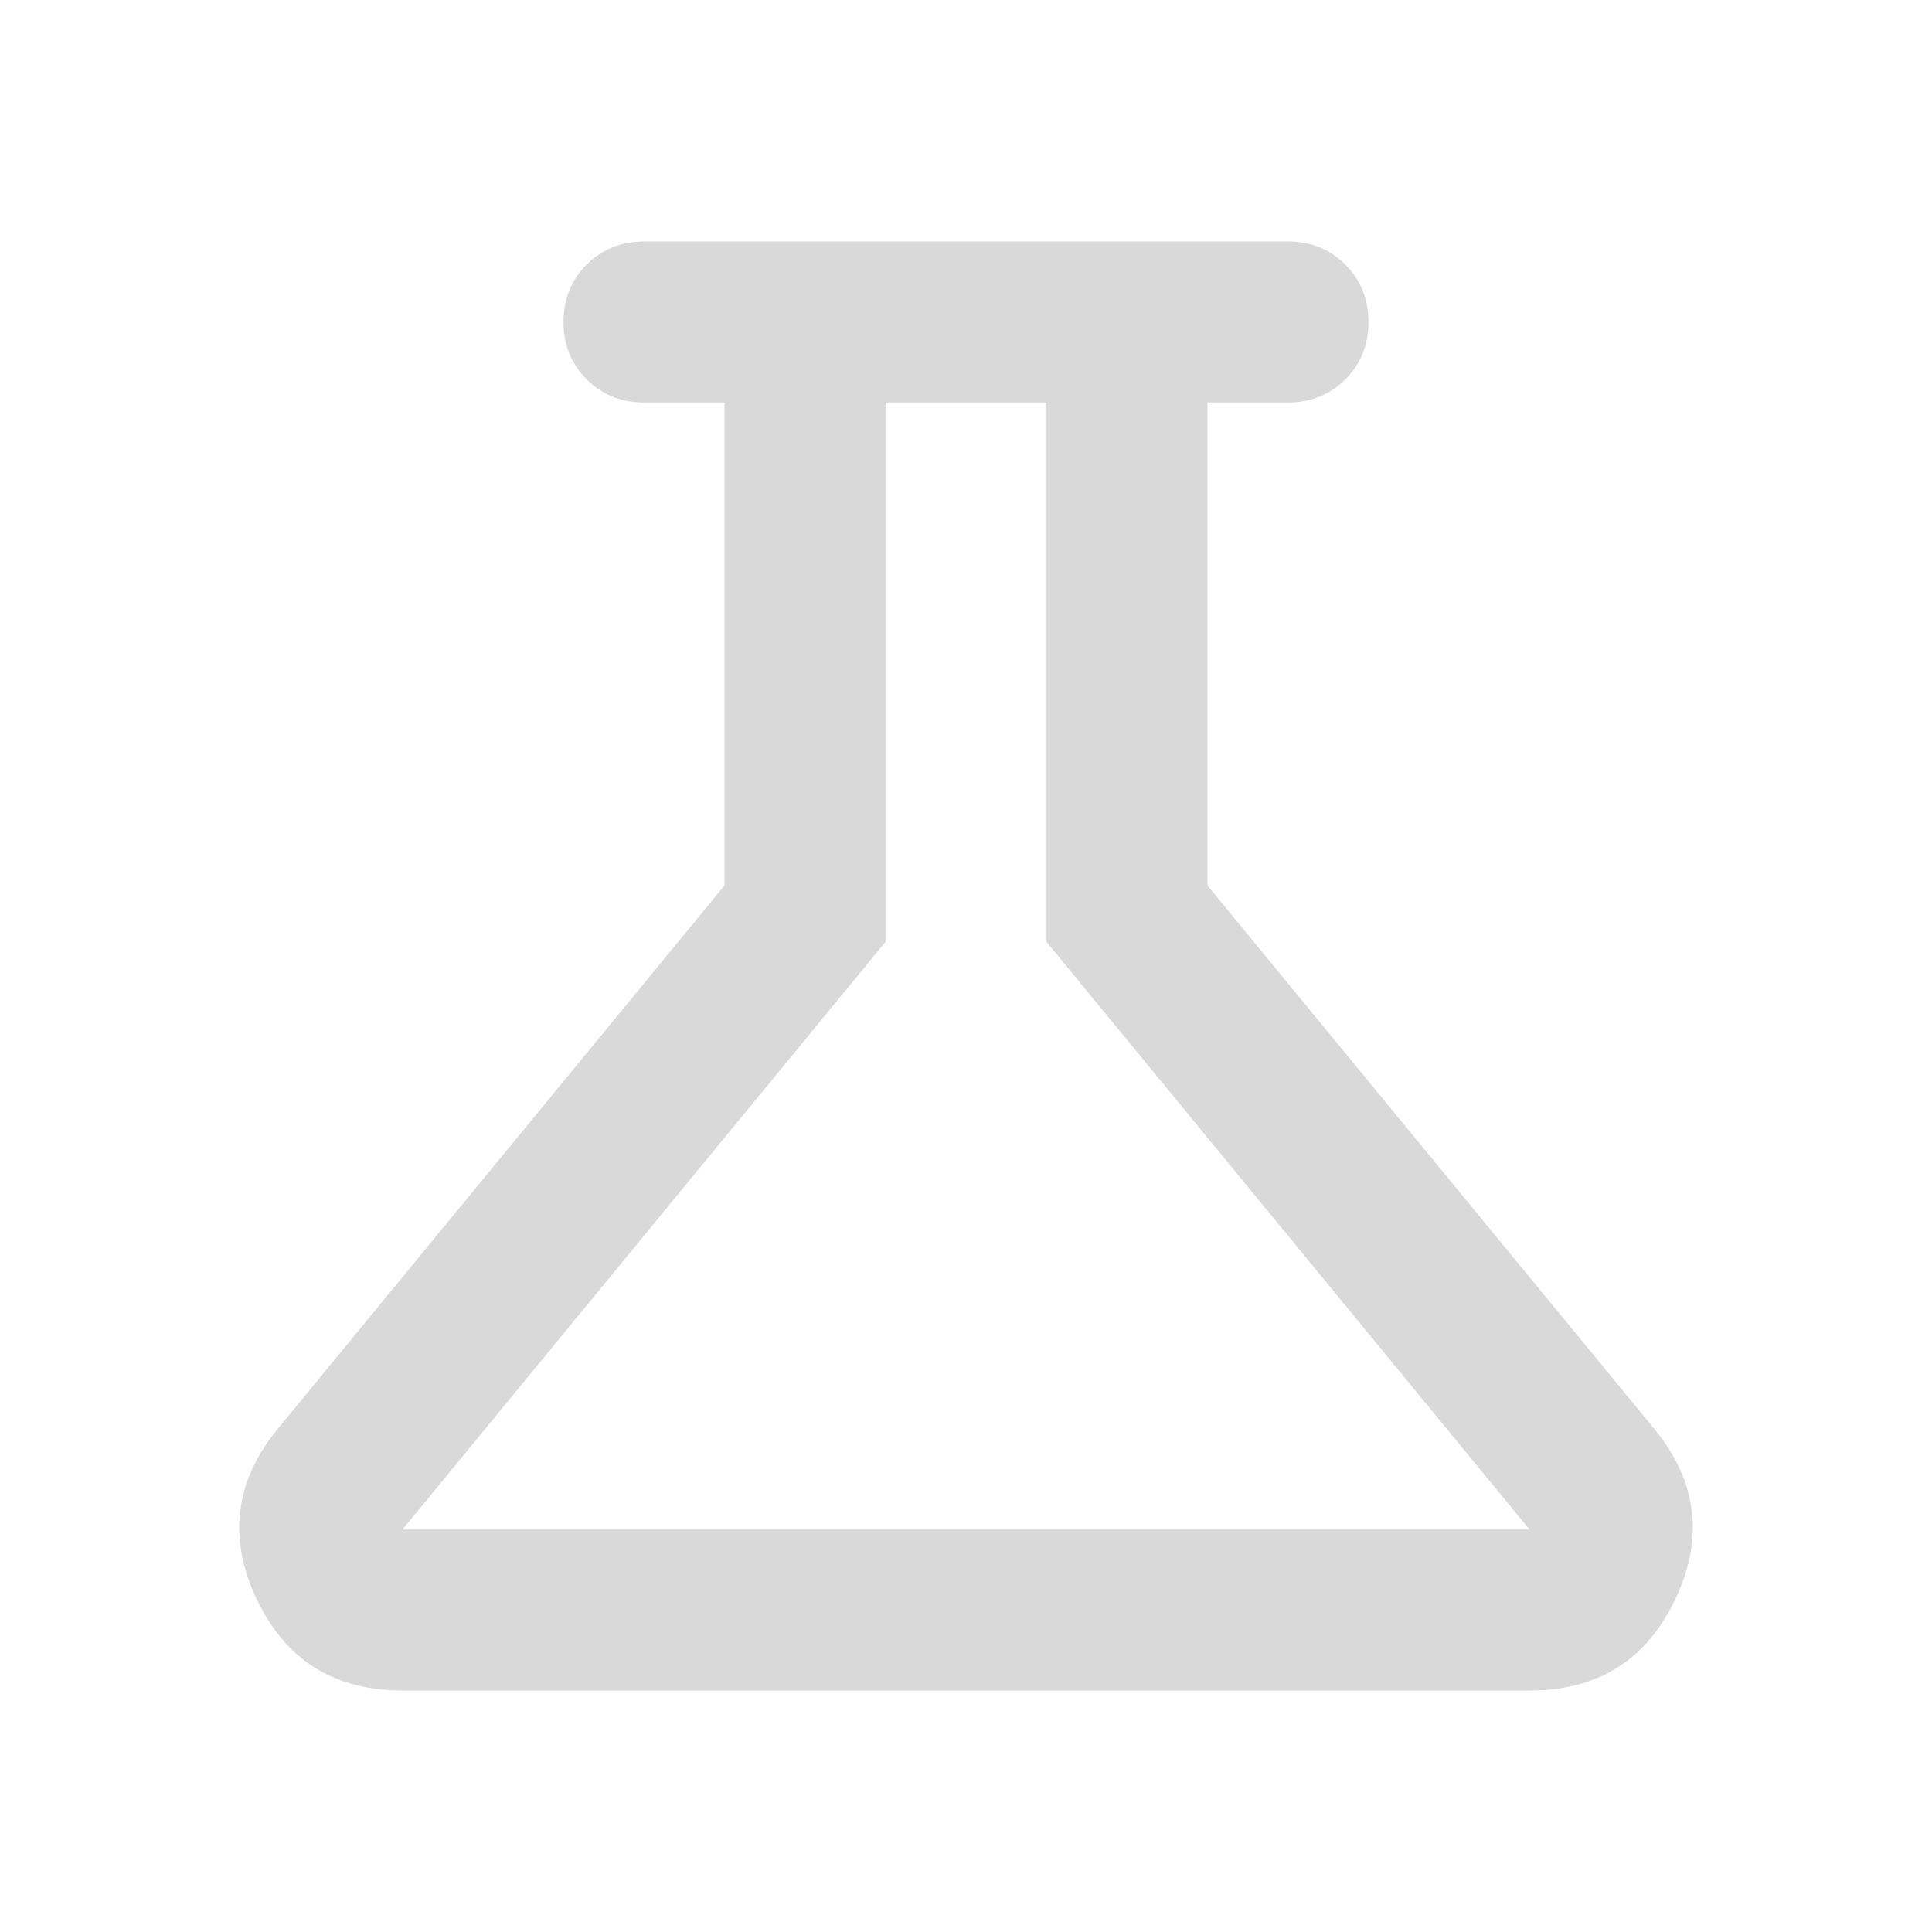
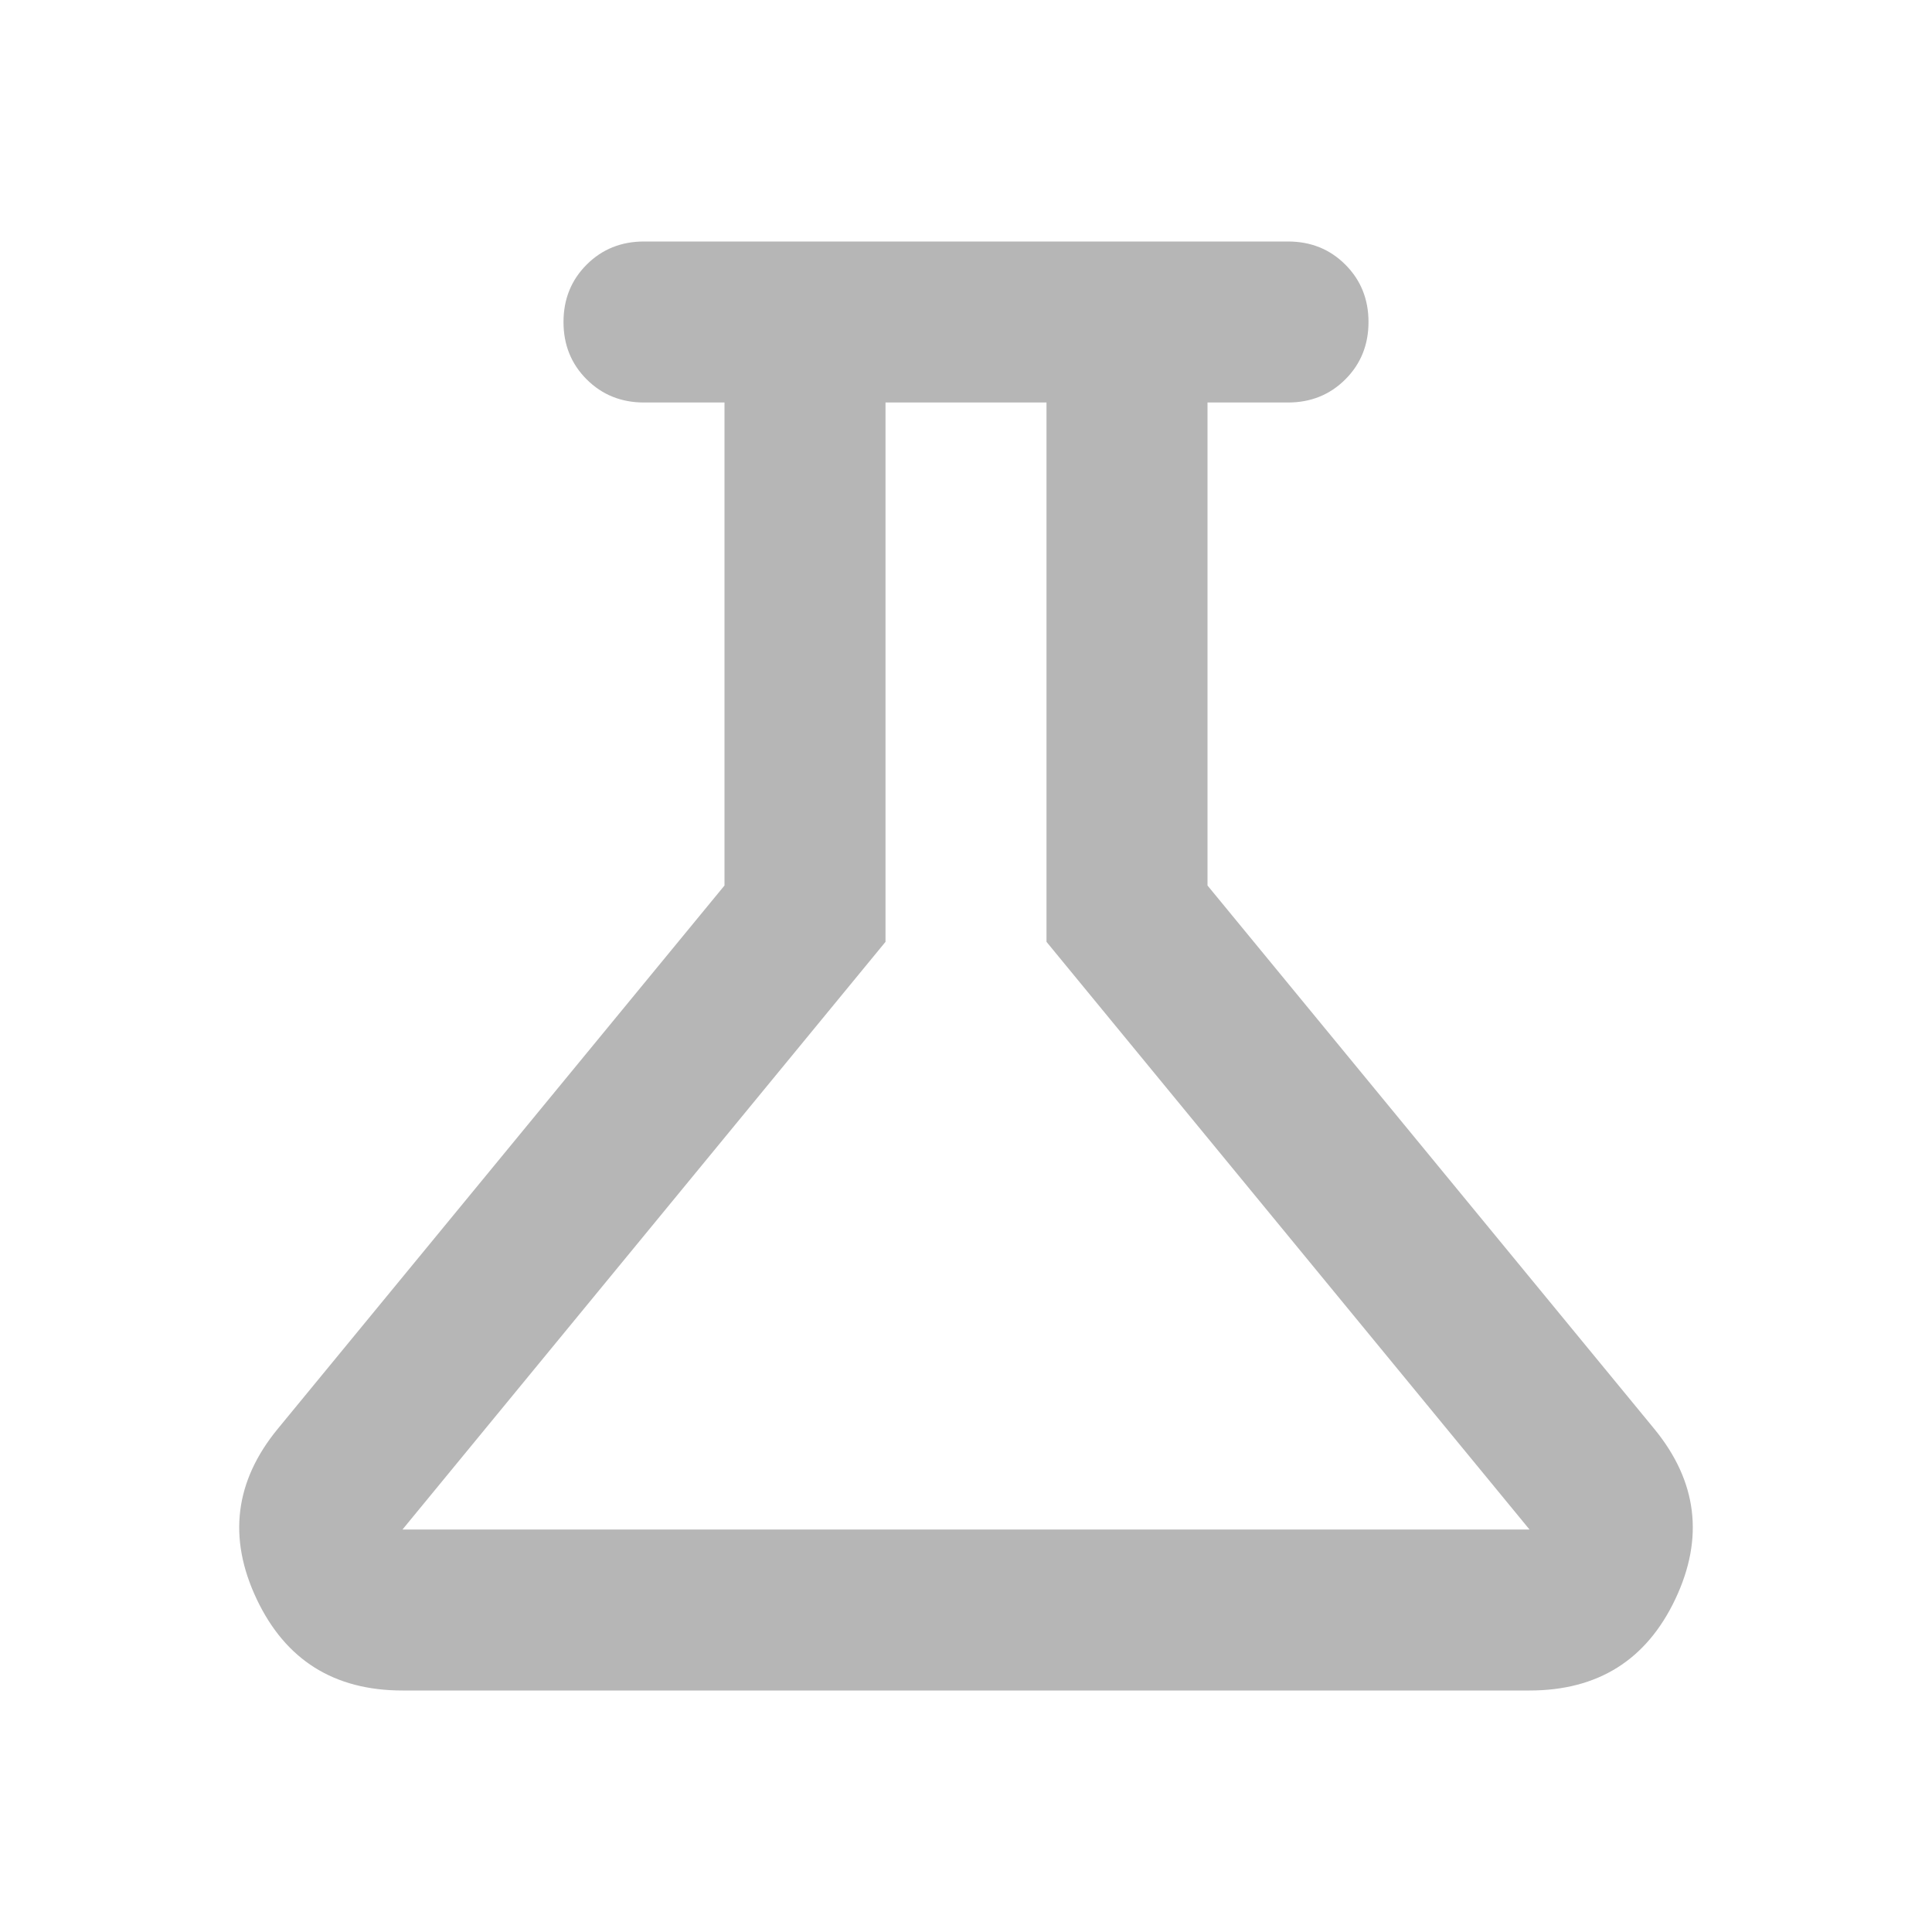
- <svg xmlns="http://www.w3.org/2000/svg" height="24px" viewBox="0 -960 960 960" width="24px" fill="#D9D9D9">
+ <svg xmlns="http://www.w3.org/2000/svg" height="24px" viewBox="0 -960 960 960" width="24px" fill="#B6B6B6">
  <path d="M200-120q-51 0-72.5-45.5T138-250l222-270v-240h-40q-17 0-28.5-11.5T280-800q0-17 11.5-28.5T320-840h320q17 0 28.5 11.5T680-800q0 17-11.5 28.5T640-760h-40v240l222 270q32 39 10.5 84.5T760-120H200Zm0-80h560L520-492v-268h-80v268L200-200Zm280-280Z" />
</svg>
